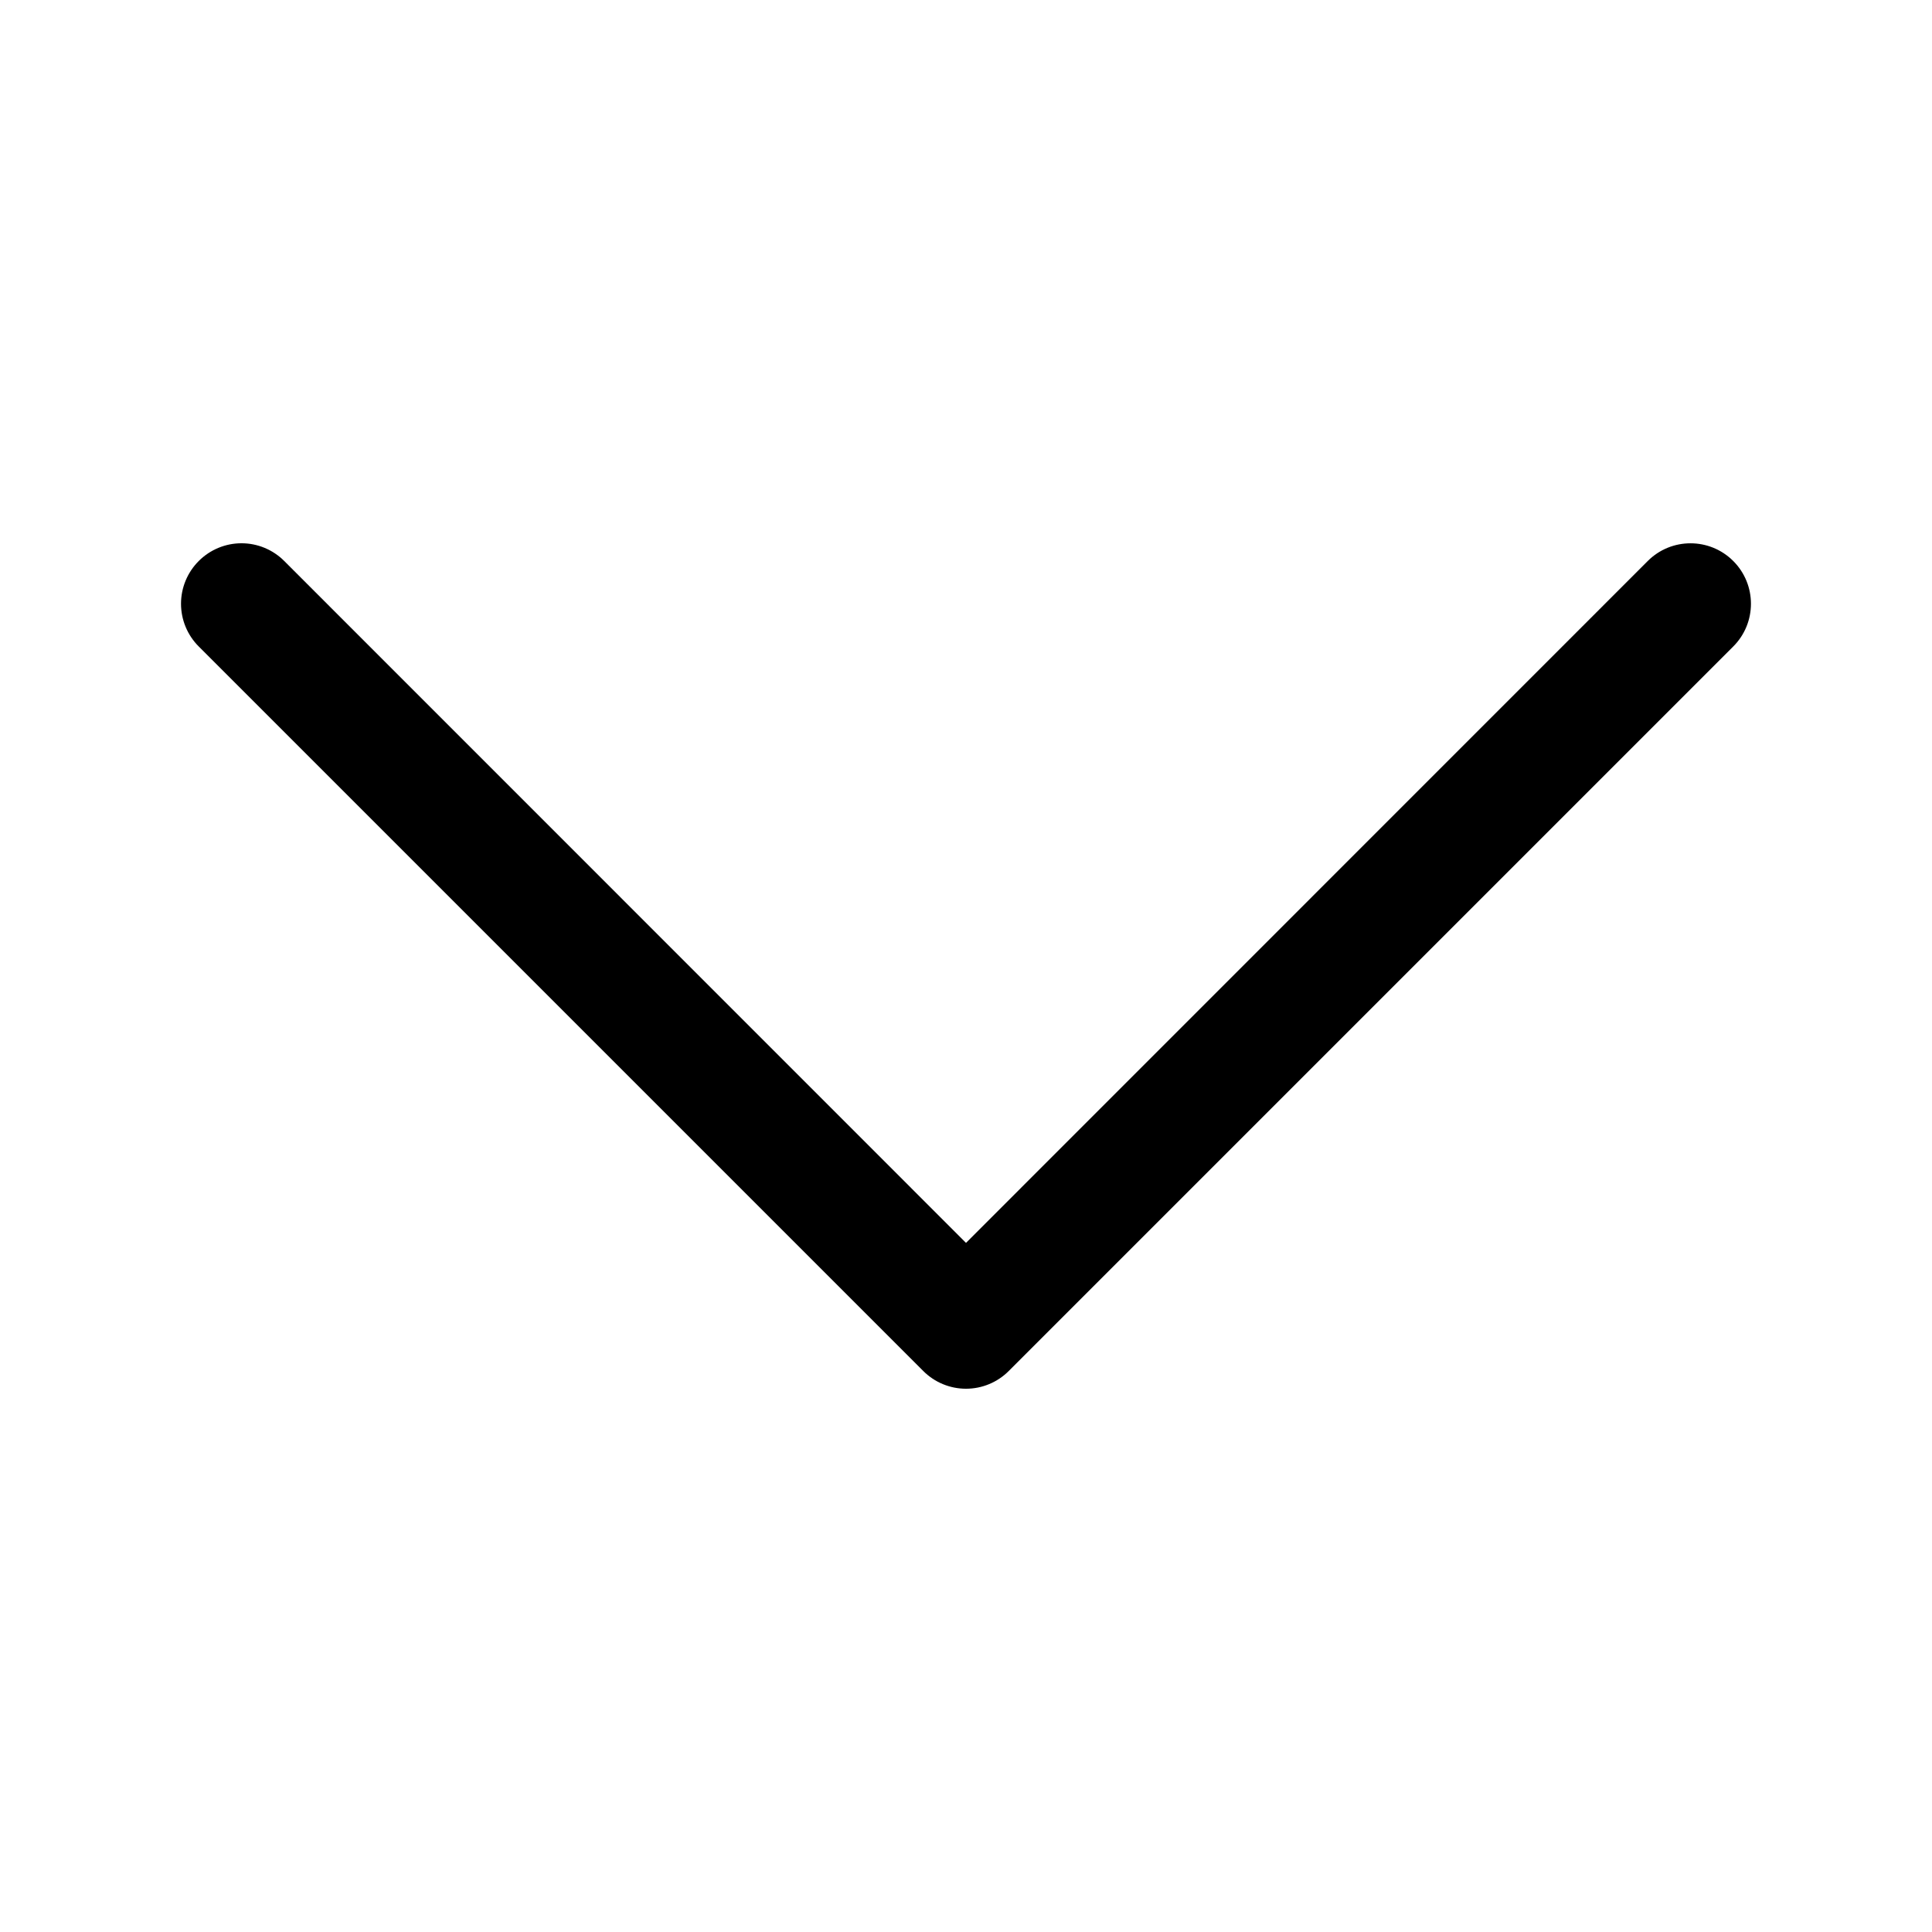
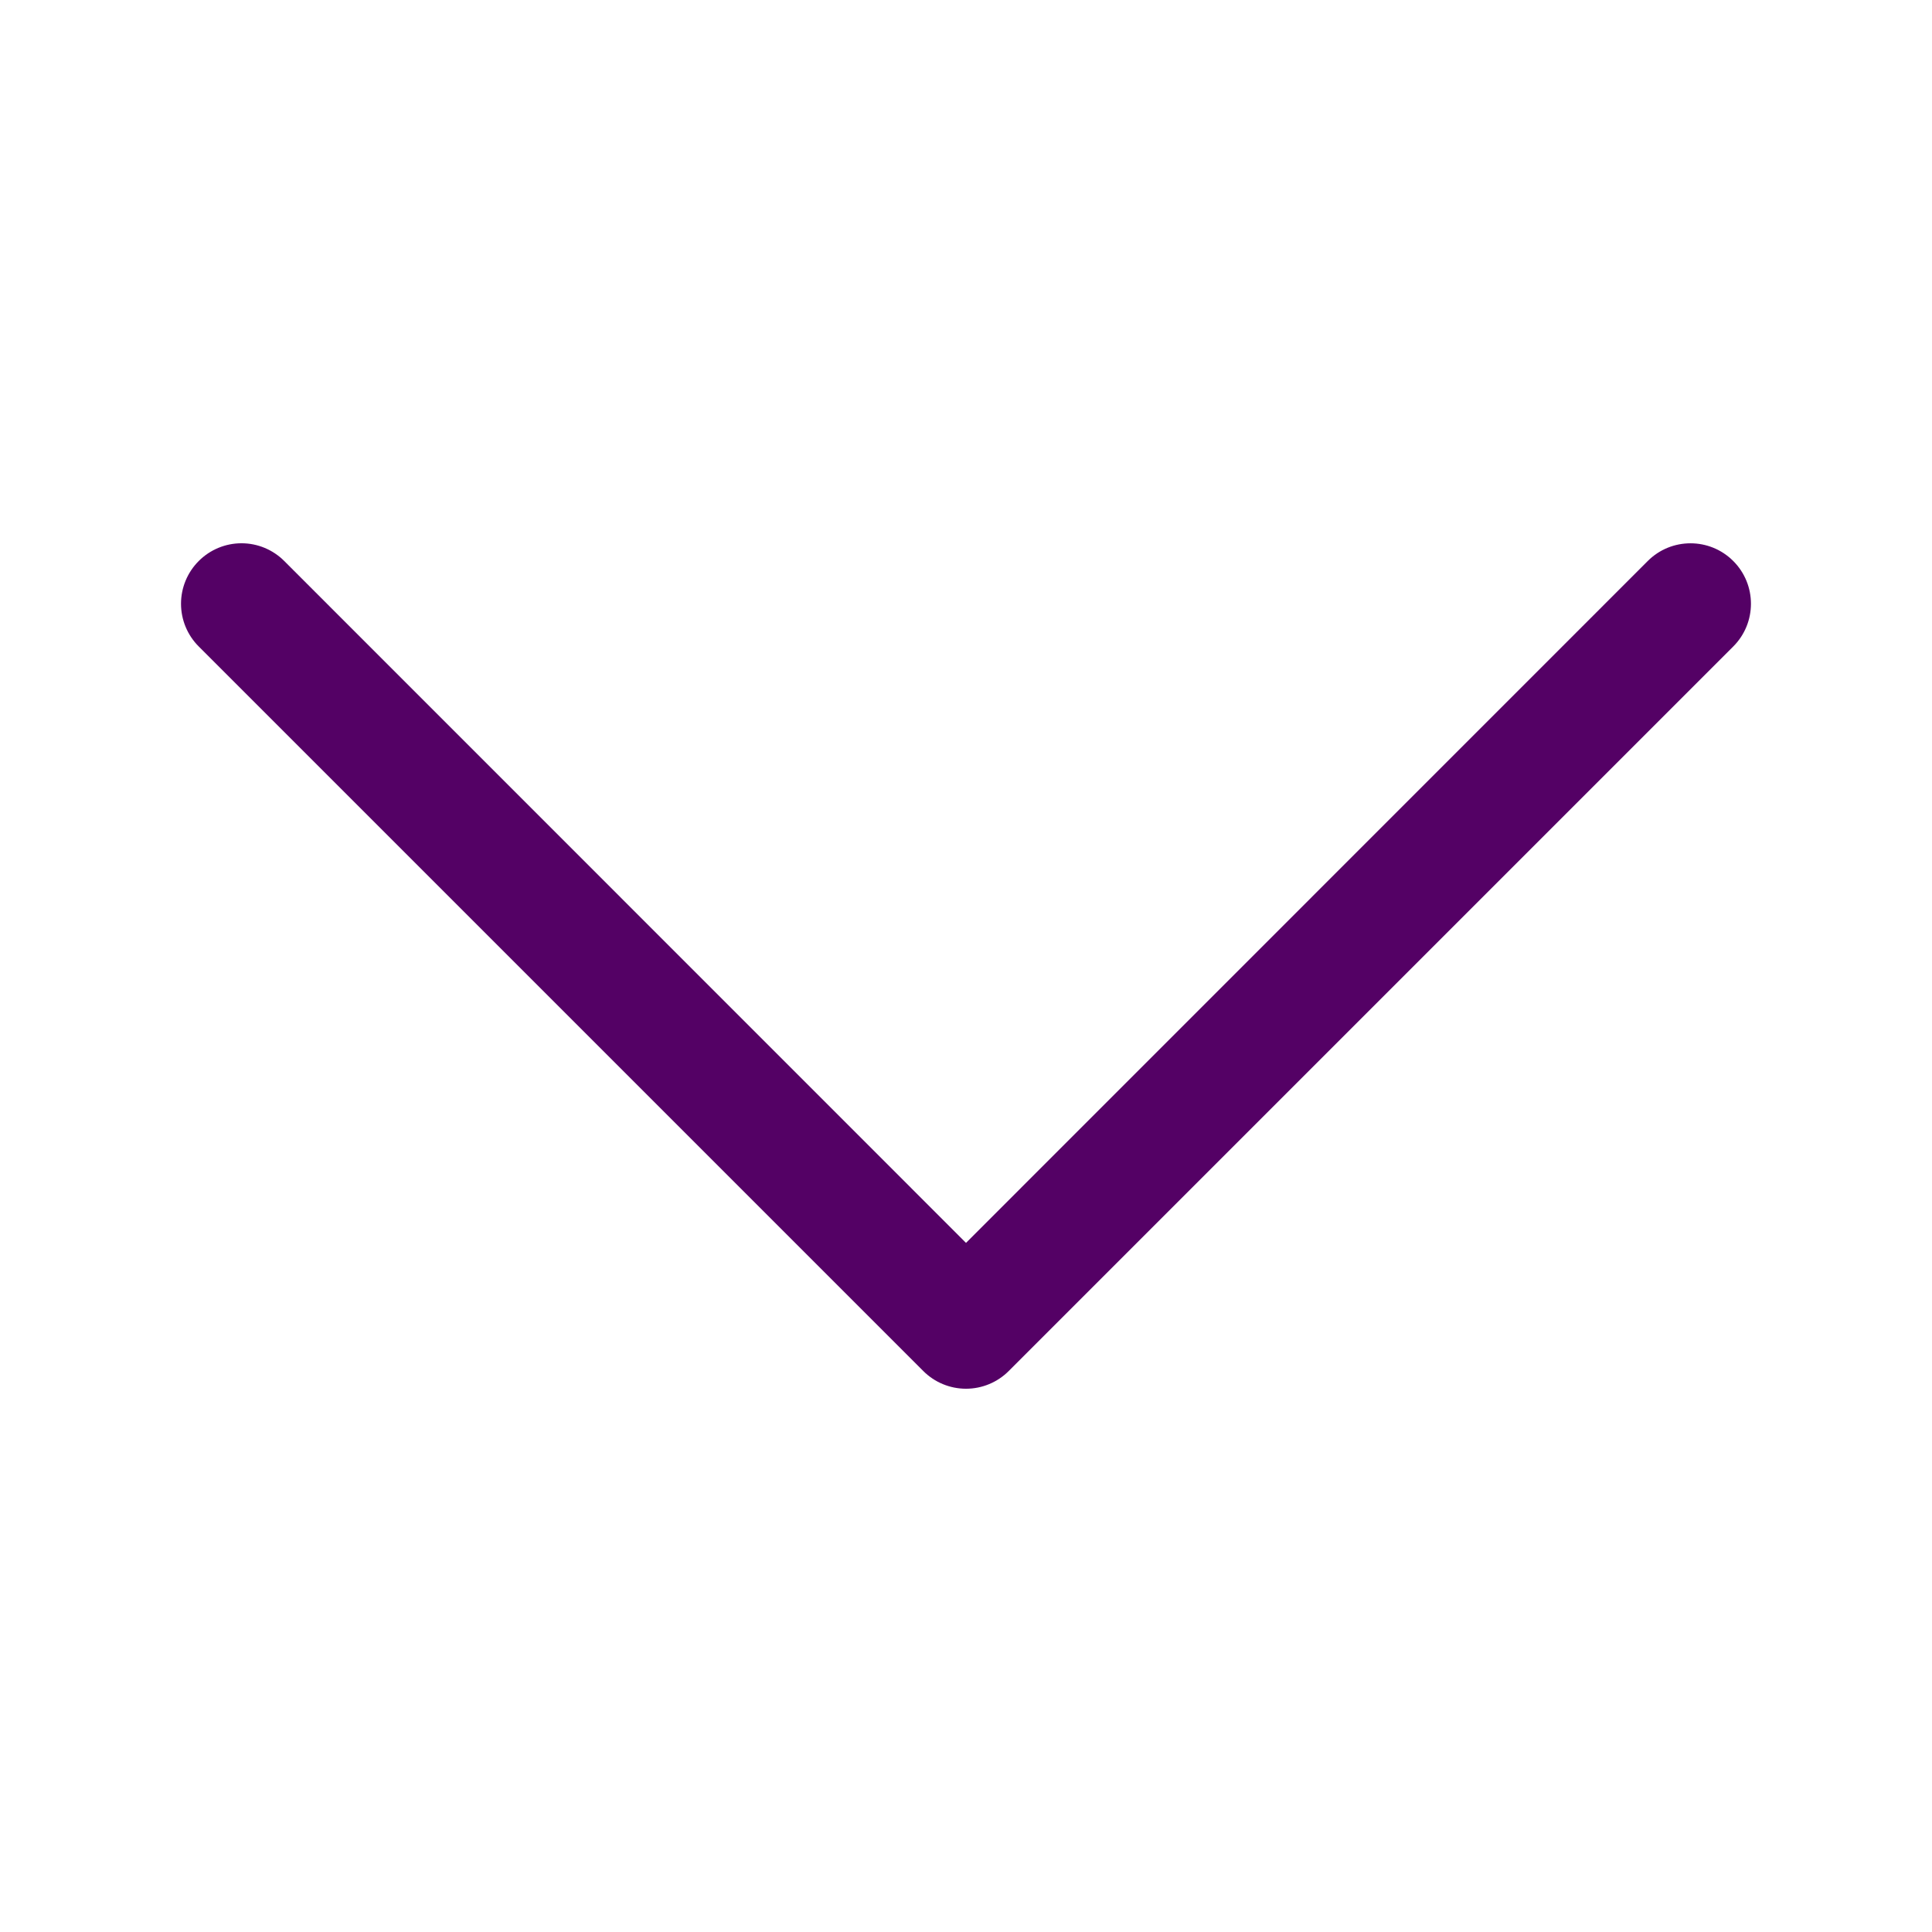
- <svg xmlns="http://www.w3.org/2000/svg" viewBox="0 0 16 16" fill="{{ .accordion_icon_active_color }}">
+ <svg xmlns="http://www.w3.org/2000/svg" viewBox="0 0 16 16" fill="#540165">
  <path fill-rule="evenodd" d="M1.646 4.646a.5.5 0 0 1 .708 0L8 10.293l5.646-5.647a.5.5 0 0 1 .708.708l-6 6a.5.5 0 0 1-.708 0l-6-6a.5.5 0 0 1 0-.708z" />
</svg>
